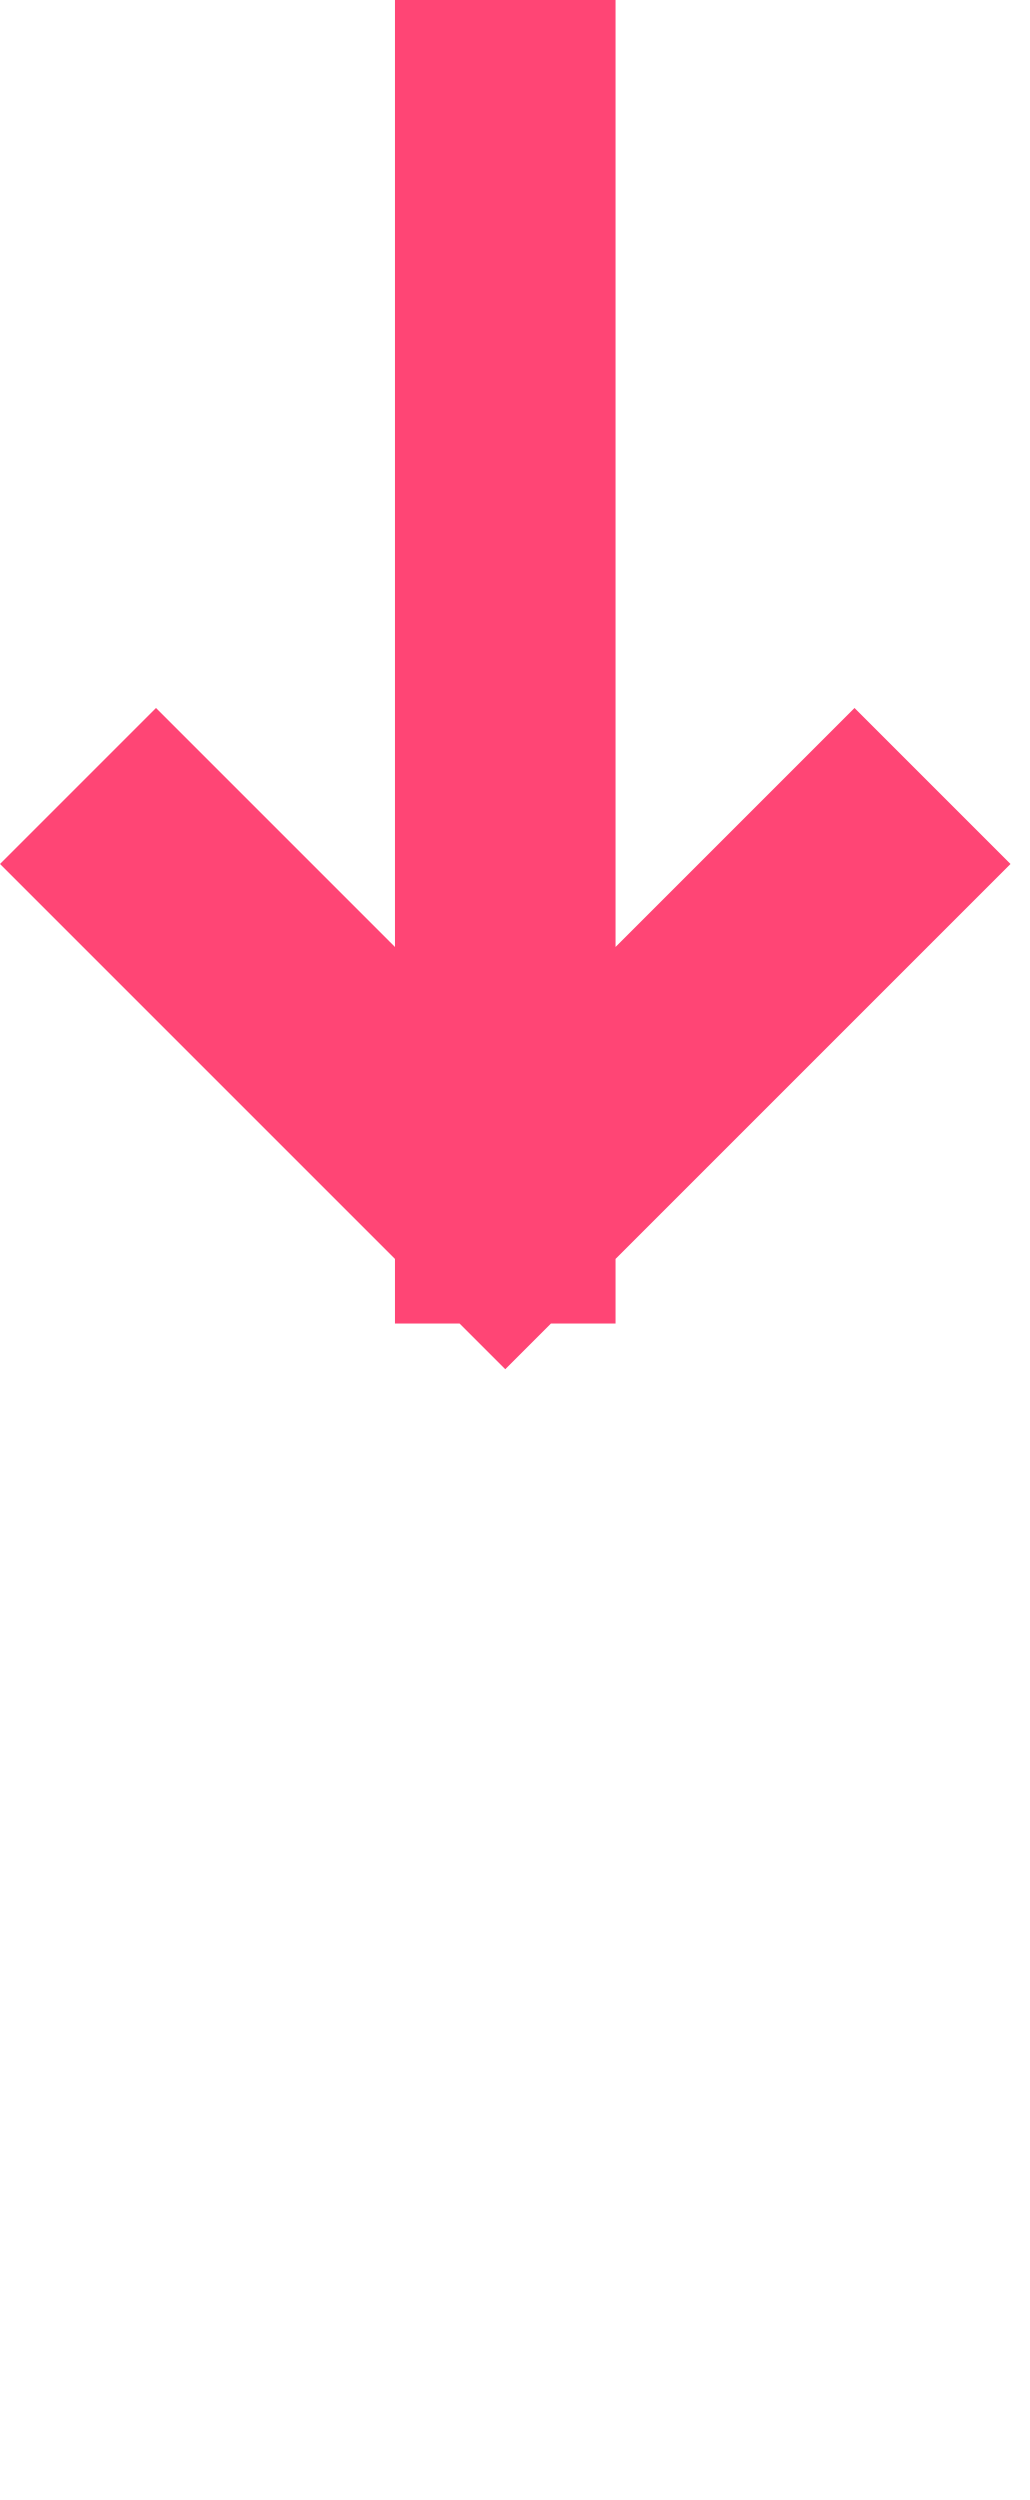
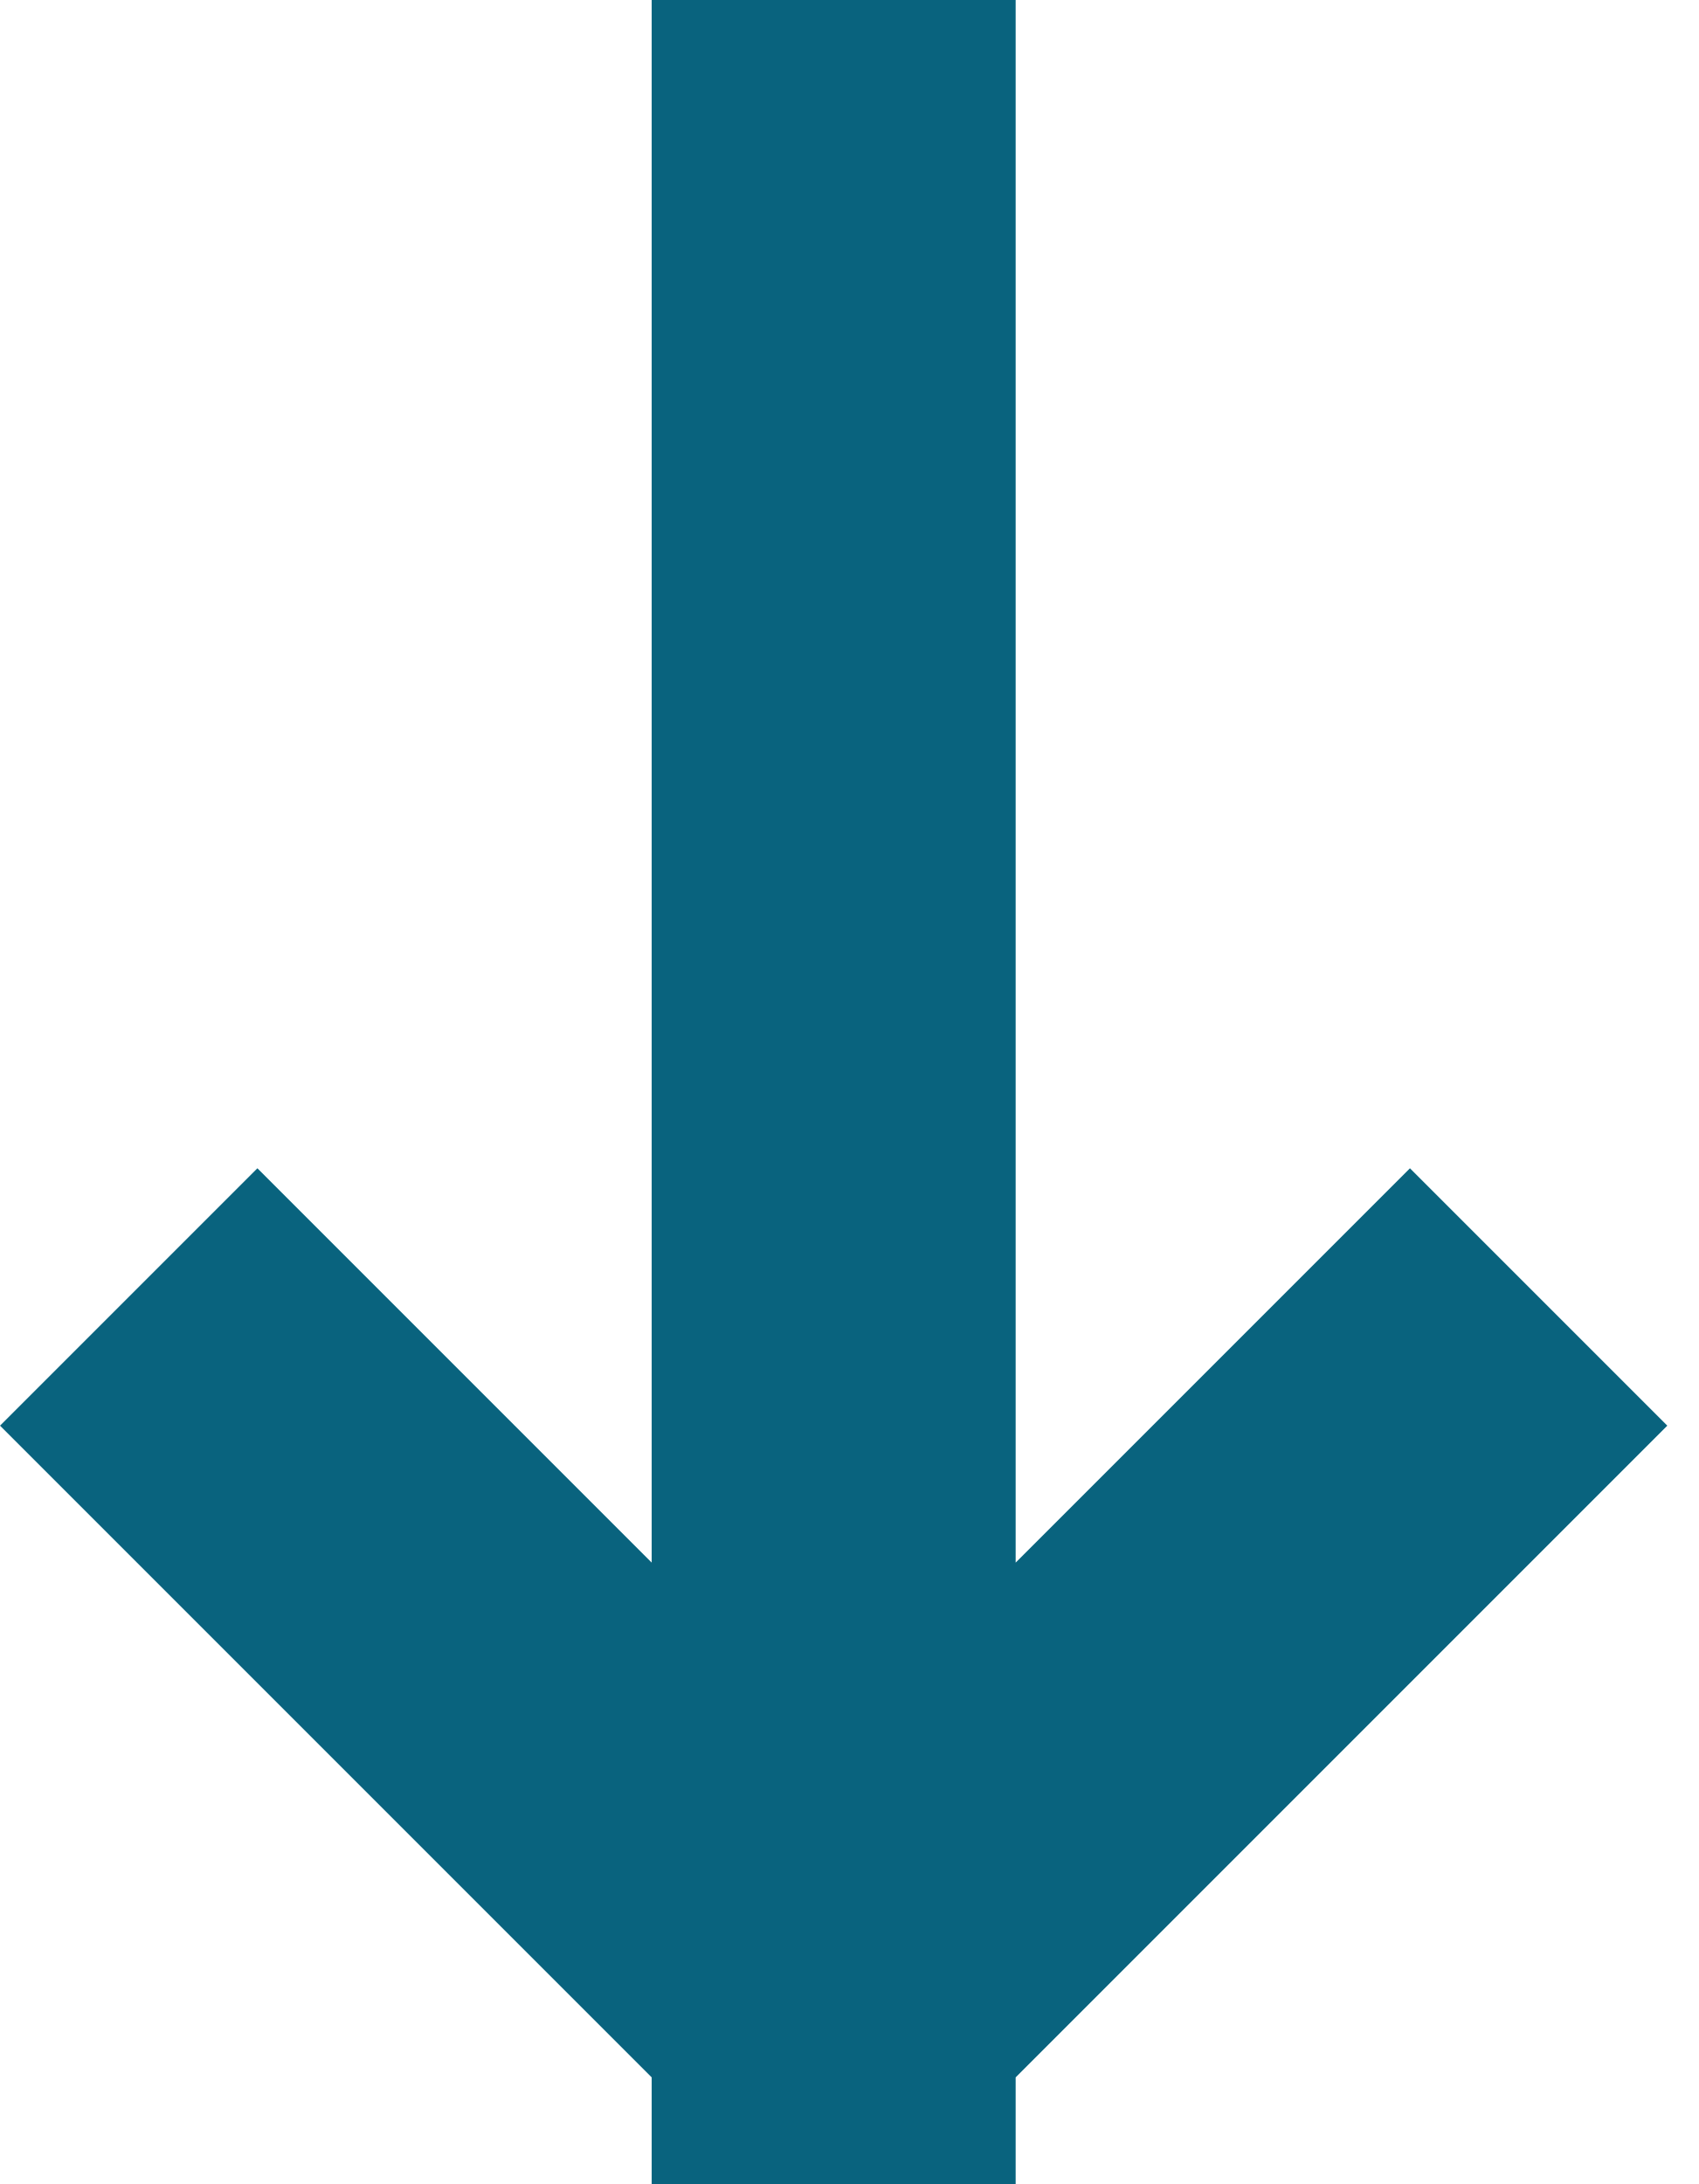
- <svg xmlns="http://www.w3.org/2000/svg" width="28" height="68" viewBox="0 0 28 68" fill="none">
-   <path d="M23.243 23.5L13.743 33M13.743 33L4.243 23.5M13.743 33L13.743 3" stroke="#FF4575" stroke-width="6" stroke-linecap="square" stroke-linejoin="round" />
+ <svg xmlns="http://www.w3.org/2000/svg" width="28" height="36" viewBox="0 0 28 36" fill="none">
+   <path d="M23.243 23.5L13.743 33M13.743 33L4.243 23.5M13.743 33L13.743 3" stroke="#09637E" stroke-width="6" stroke-linecap="square" stroke-linejoin="round" />
</svg>
